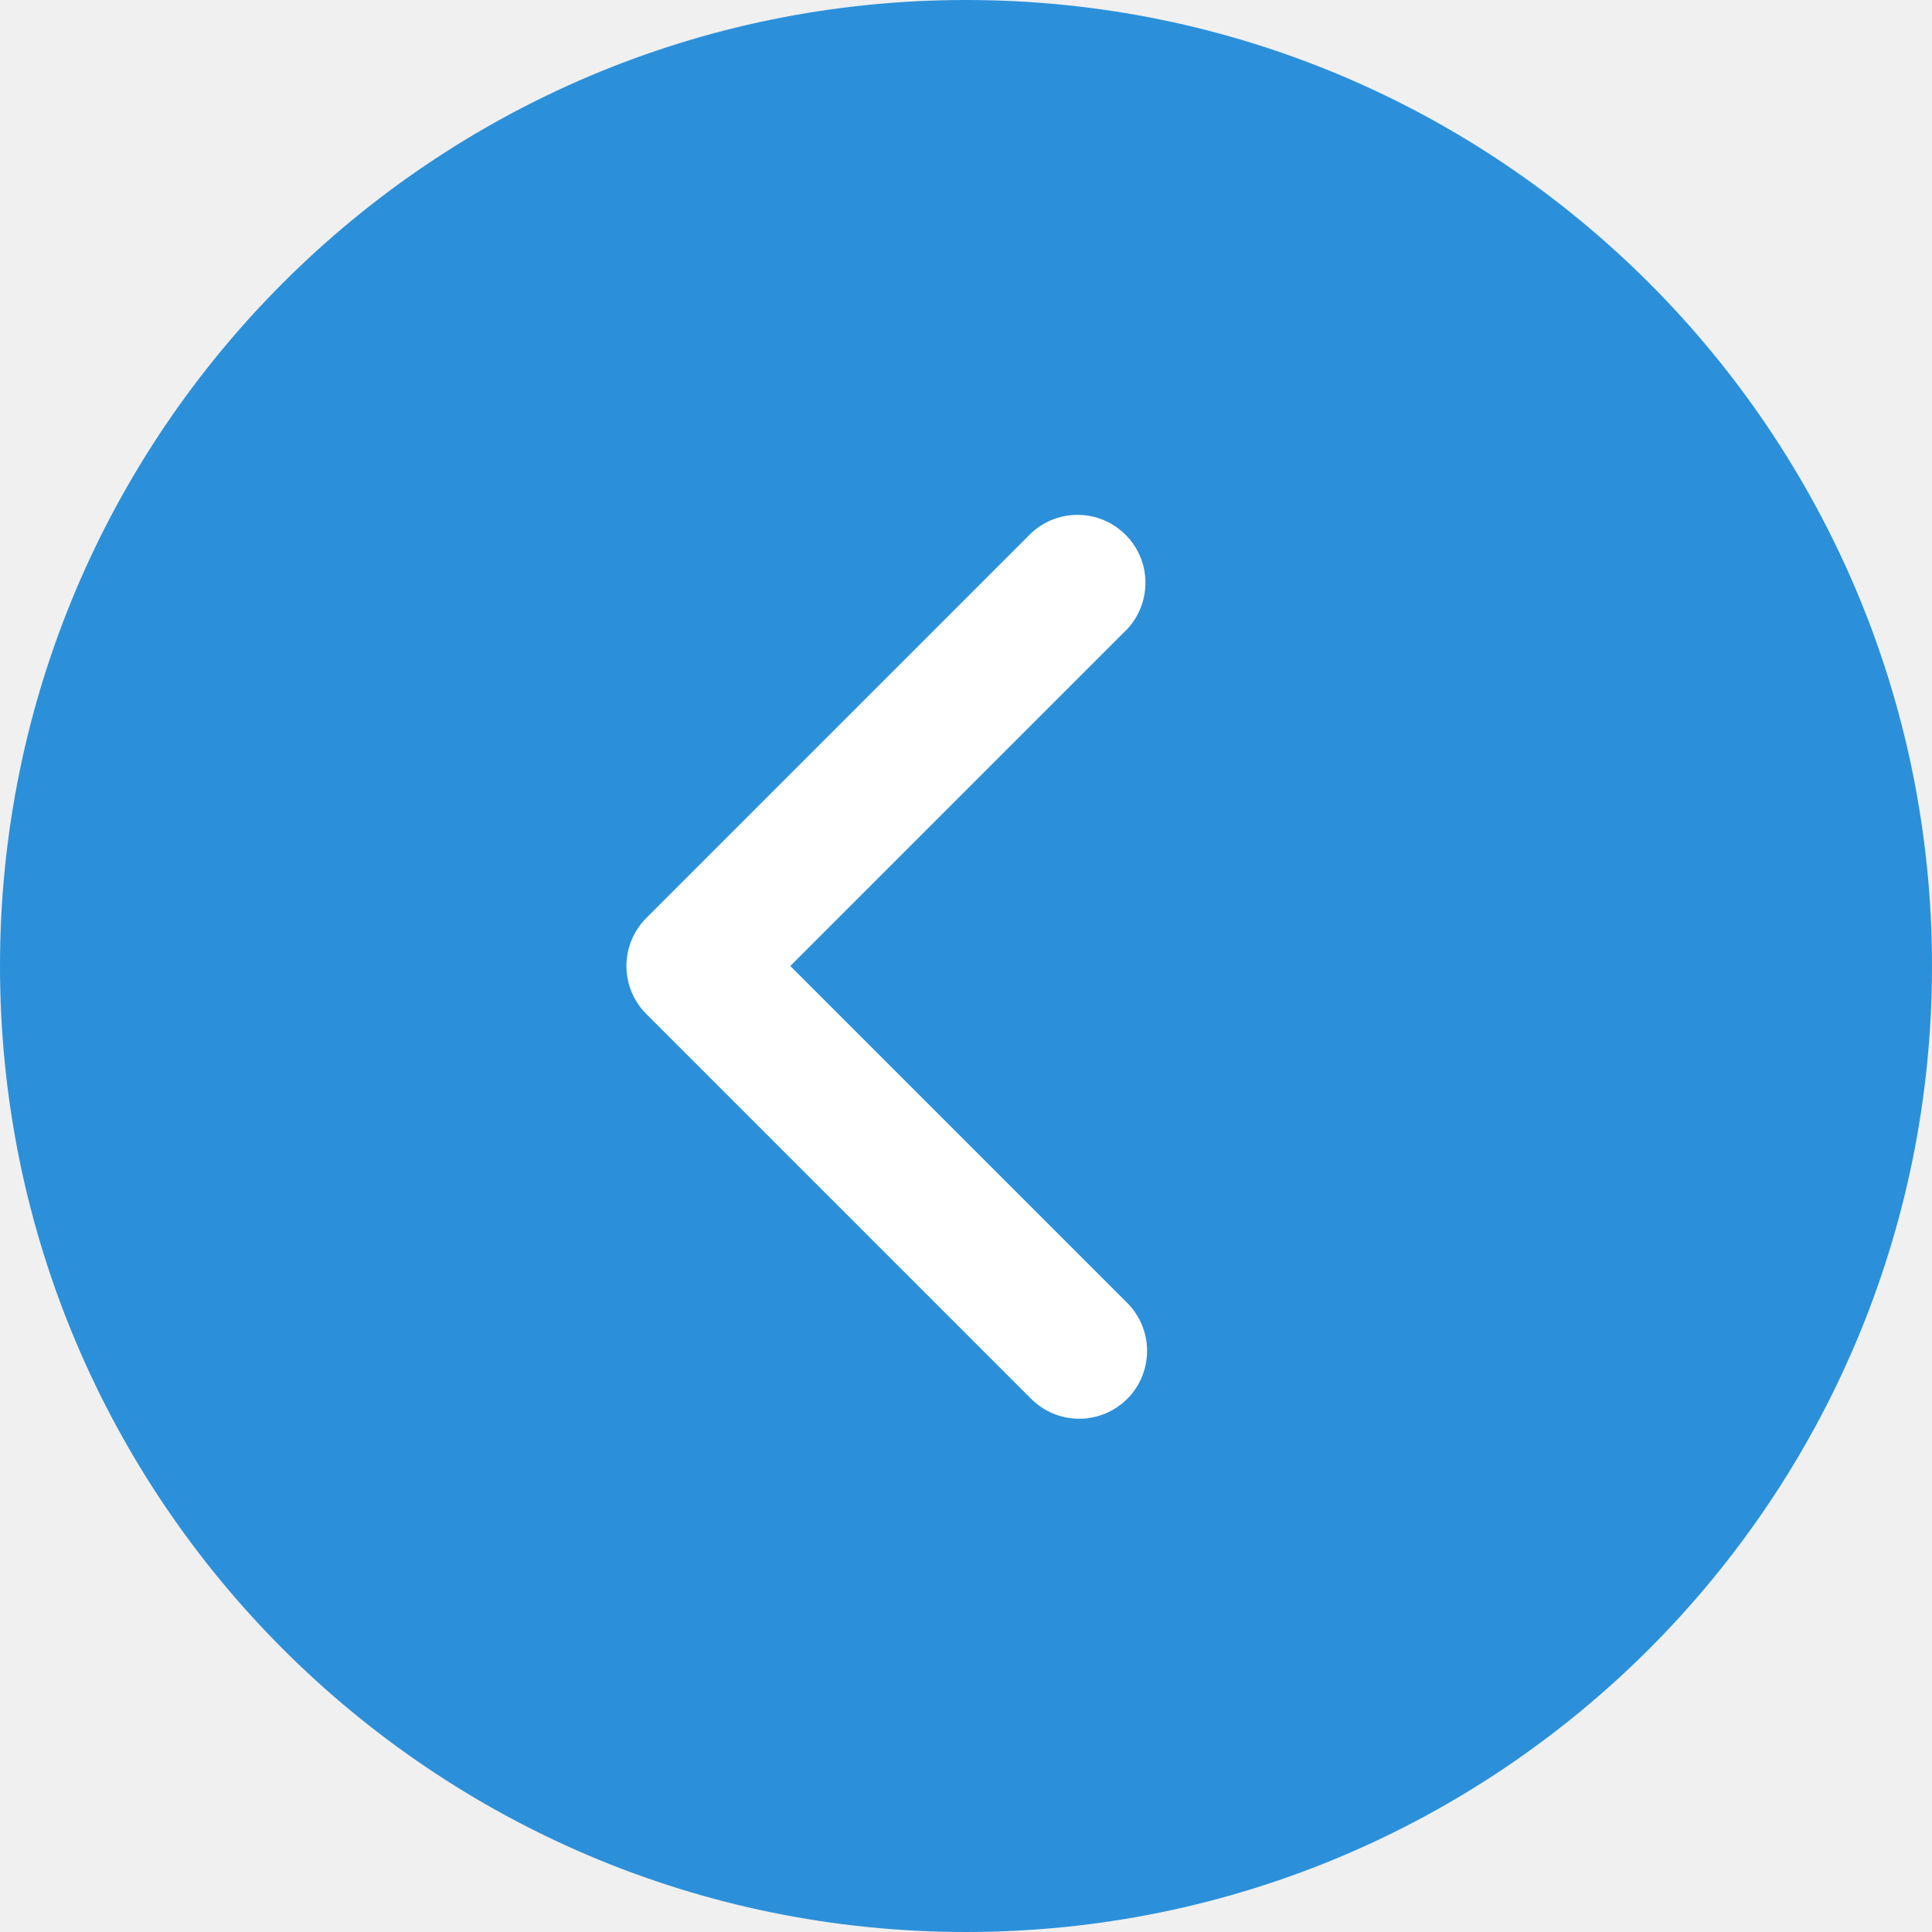
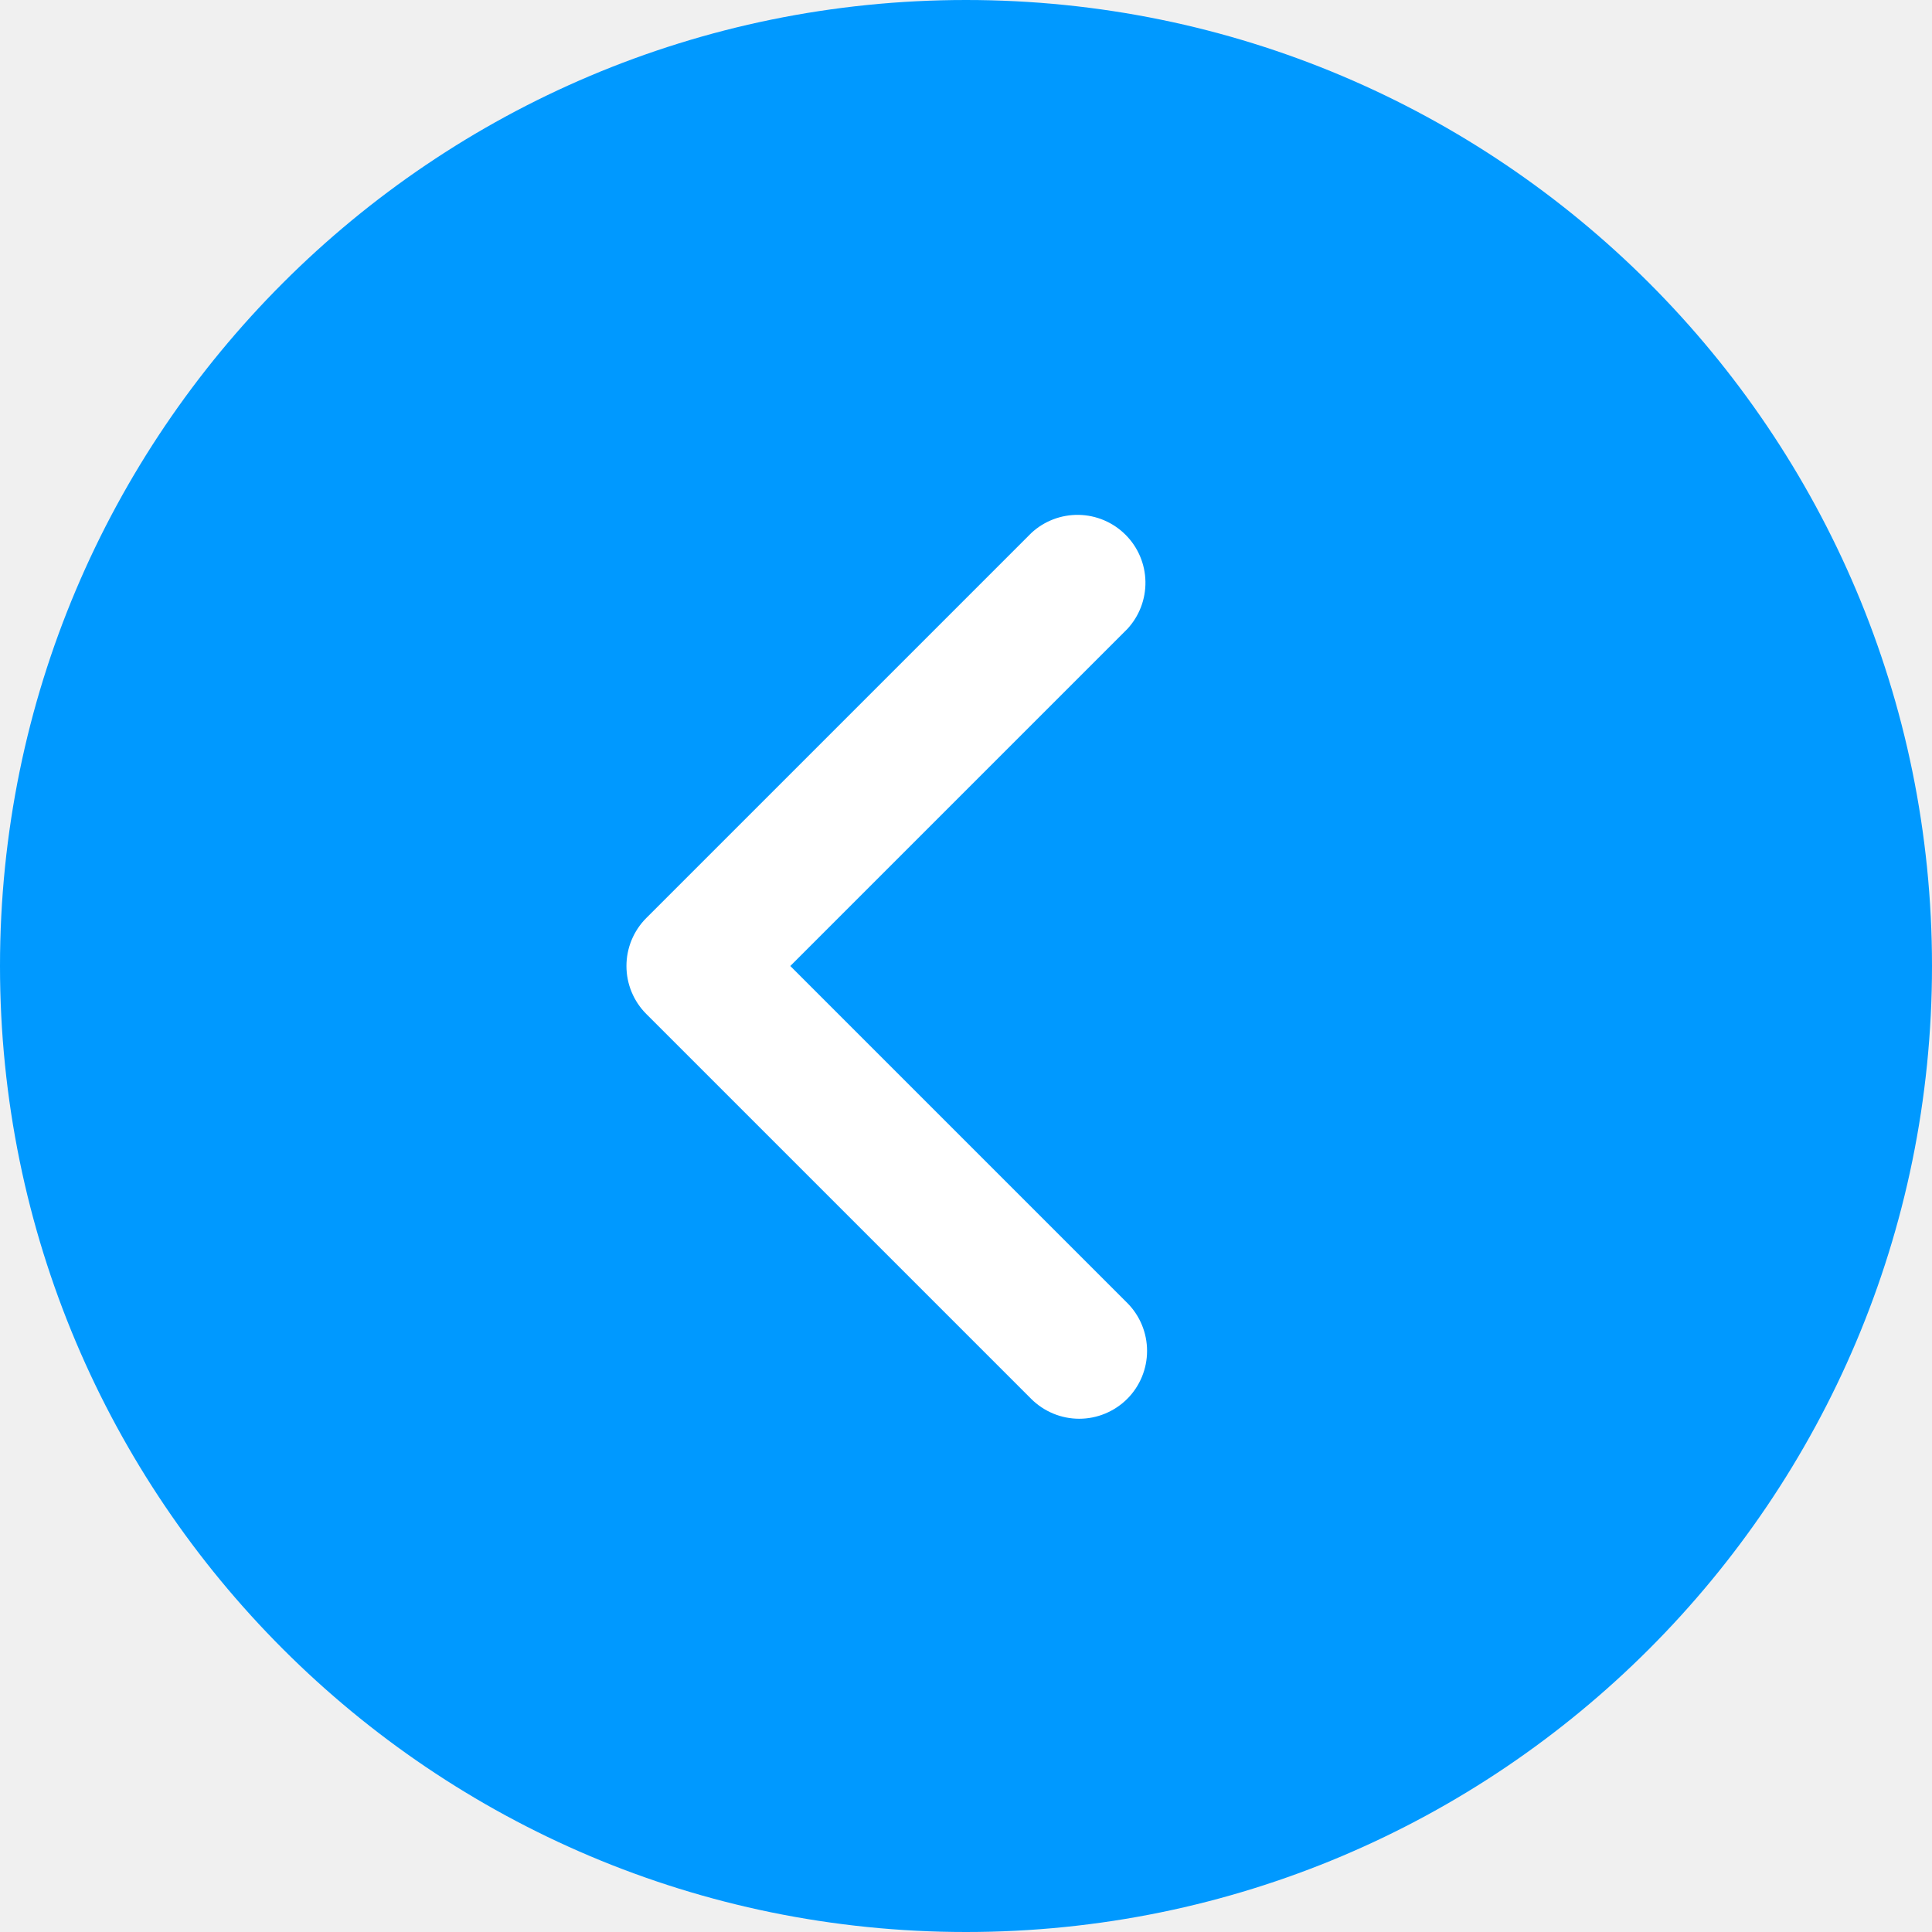
<svg xmlns="http://www.w3.org/2000/svg" width="32" height="32" viewBox="0 0 32 32" fill="none">
-   <circle cx="16" cy="16" r="16" fill="#2B90D9" />
+   <circle cx="16" cy="16" r="16" fill="#0099FF" />
  <path fill-rule="evenodd" clip-rule="evenodd" d="M18.67 23.17C18.459 23.38 18.173 23.499 17.875 23.499C17.577 23.499 17.291 23.38 17.08 23.17L10.705 16.795C10.494 16.584 10.376 16.298 10.376 16C10.376 15.702 10.494 15.416 10.705 15.205L17.08 8.83C17.293 8.631 17.575 8.523 17.867 8.528C18.158 8.533 18.436 8.651 18.642 8.857C18.849 9.063 18.967 9.342 18.972 9.633C18.977 9.924 18.869 10.207 18.67 10.42L13.09 16L18.67 21.58C18.881 21.791 18.999 22.077 18.999 22.375C18.999 22.673 18.881 22.959 18.67 23.17Z" fill="white" />
</svg>
